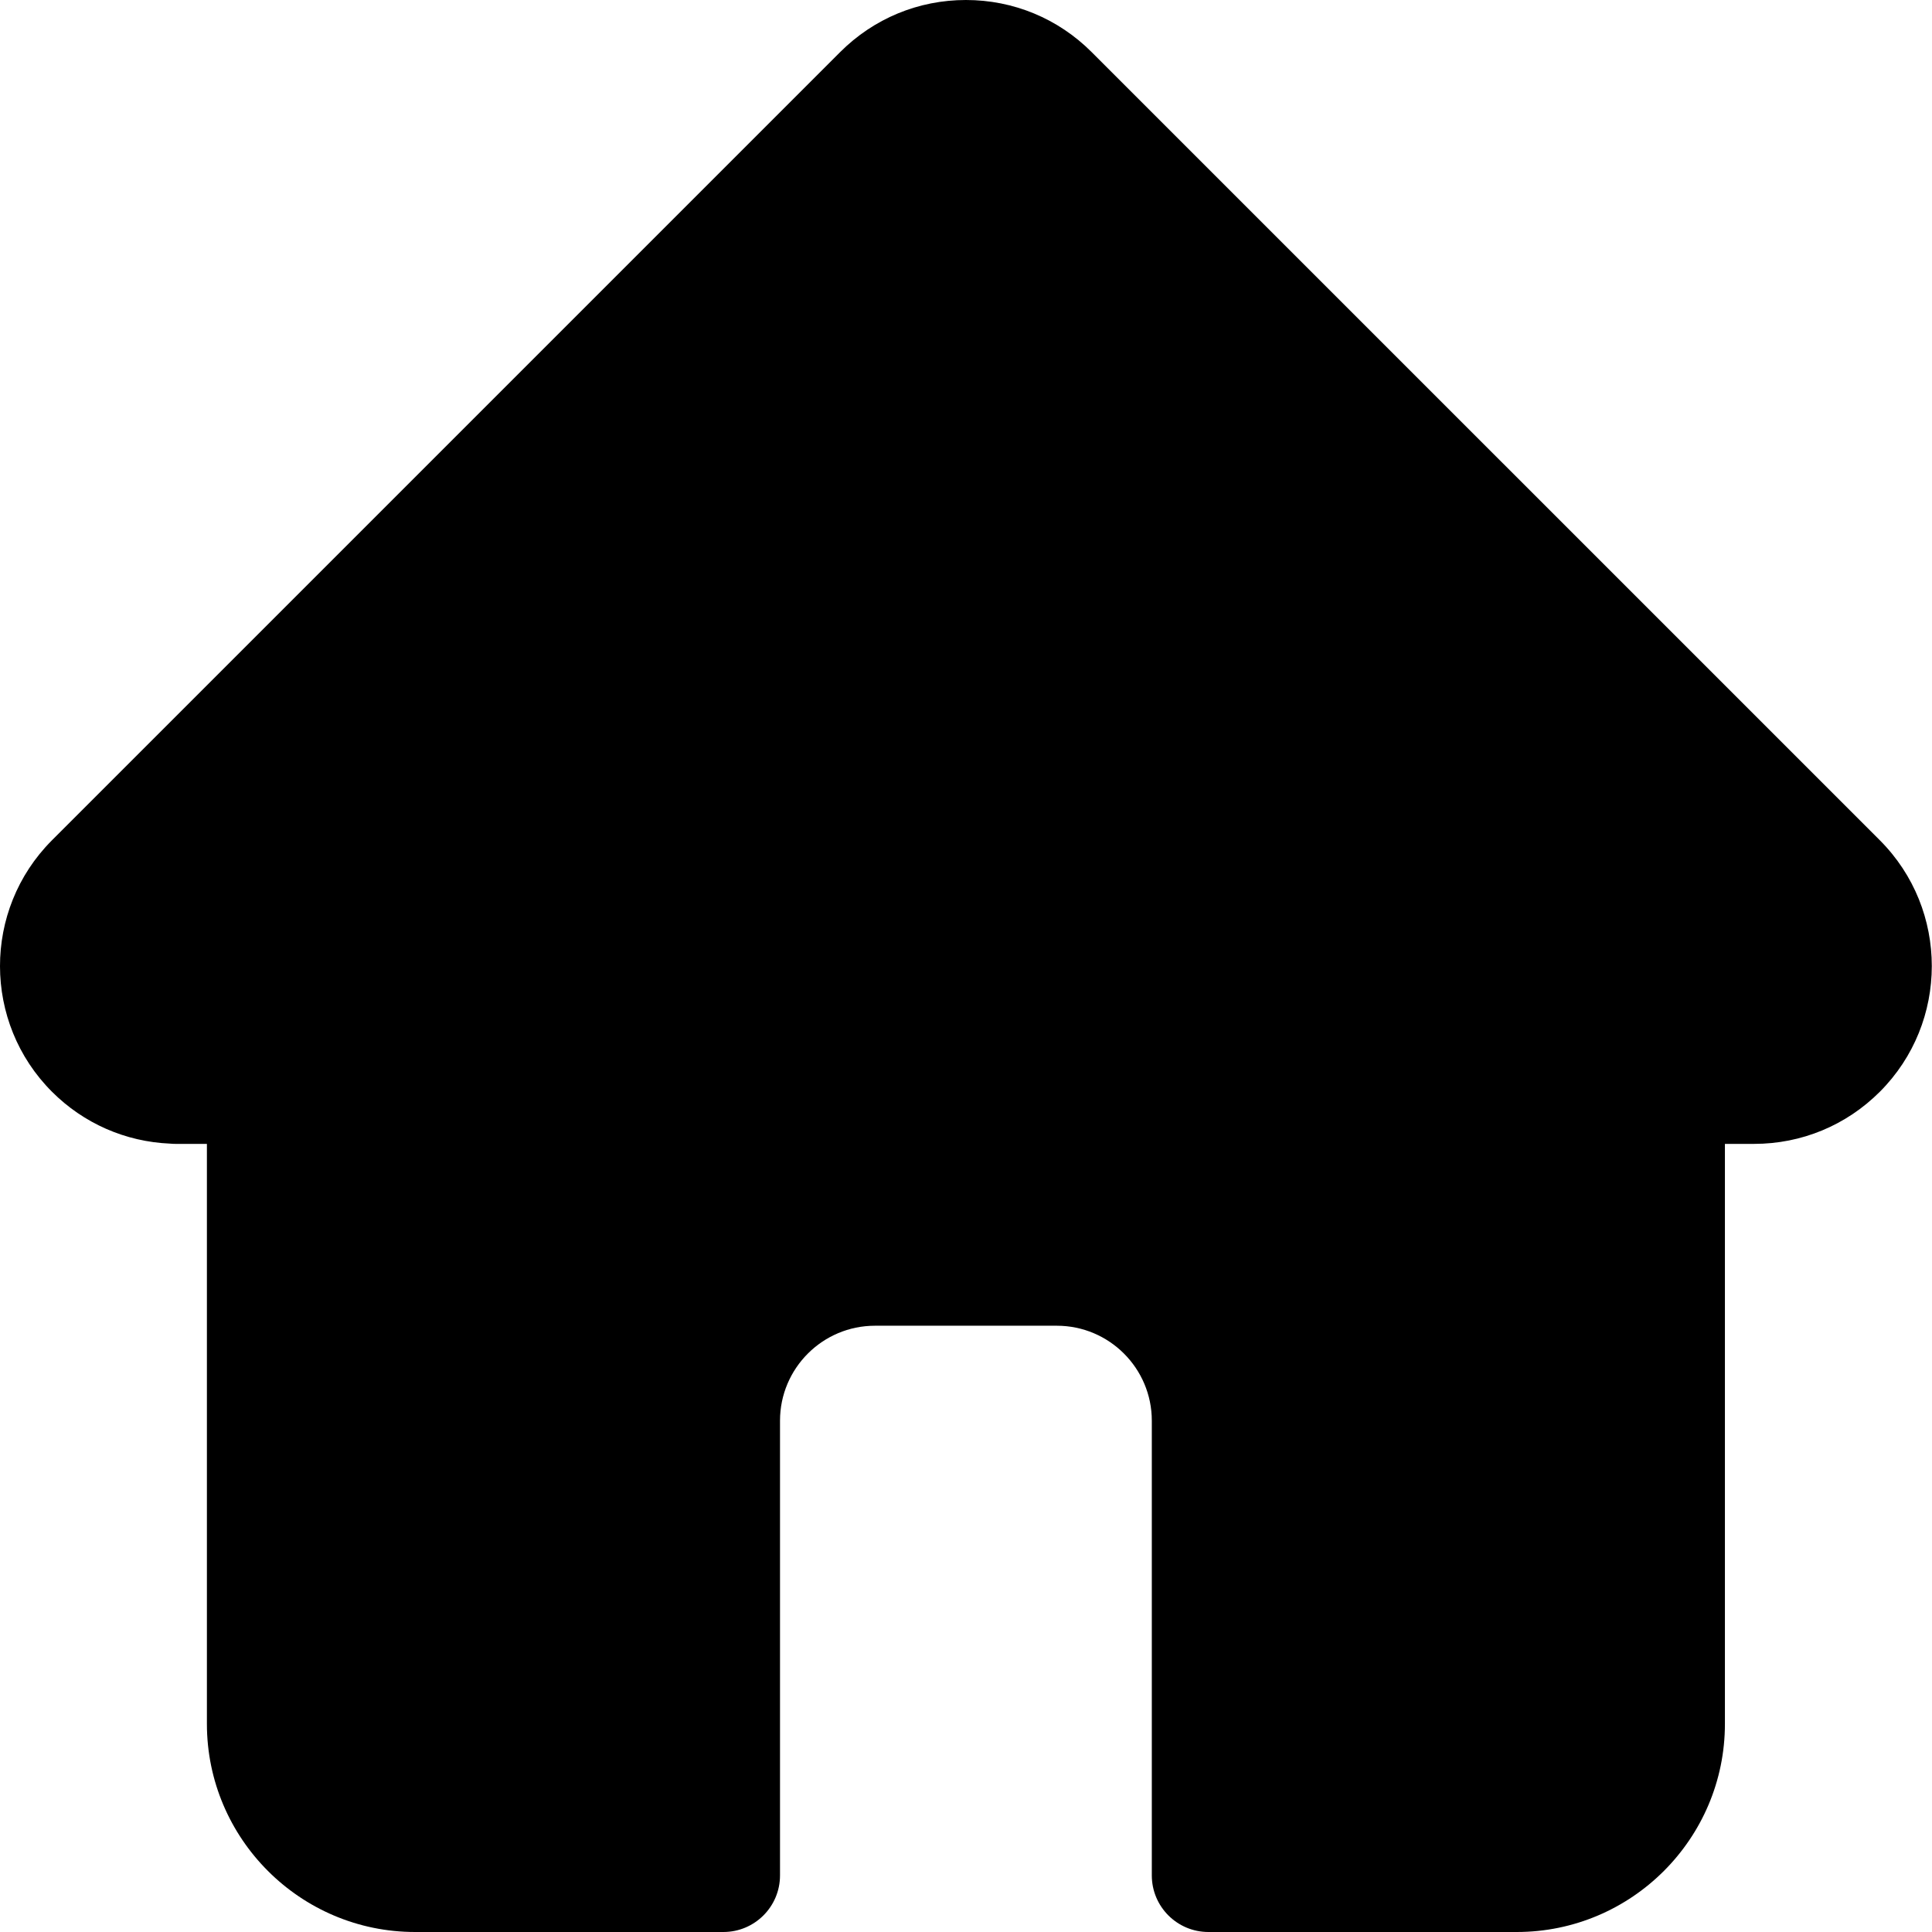
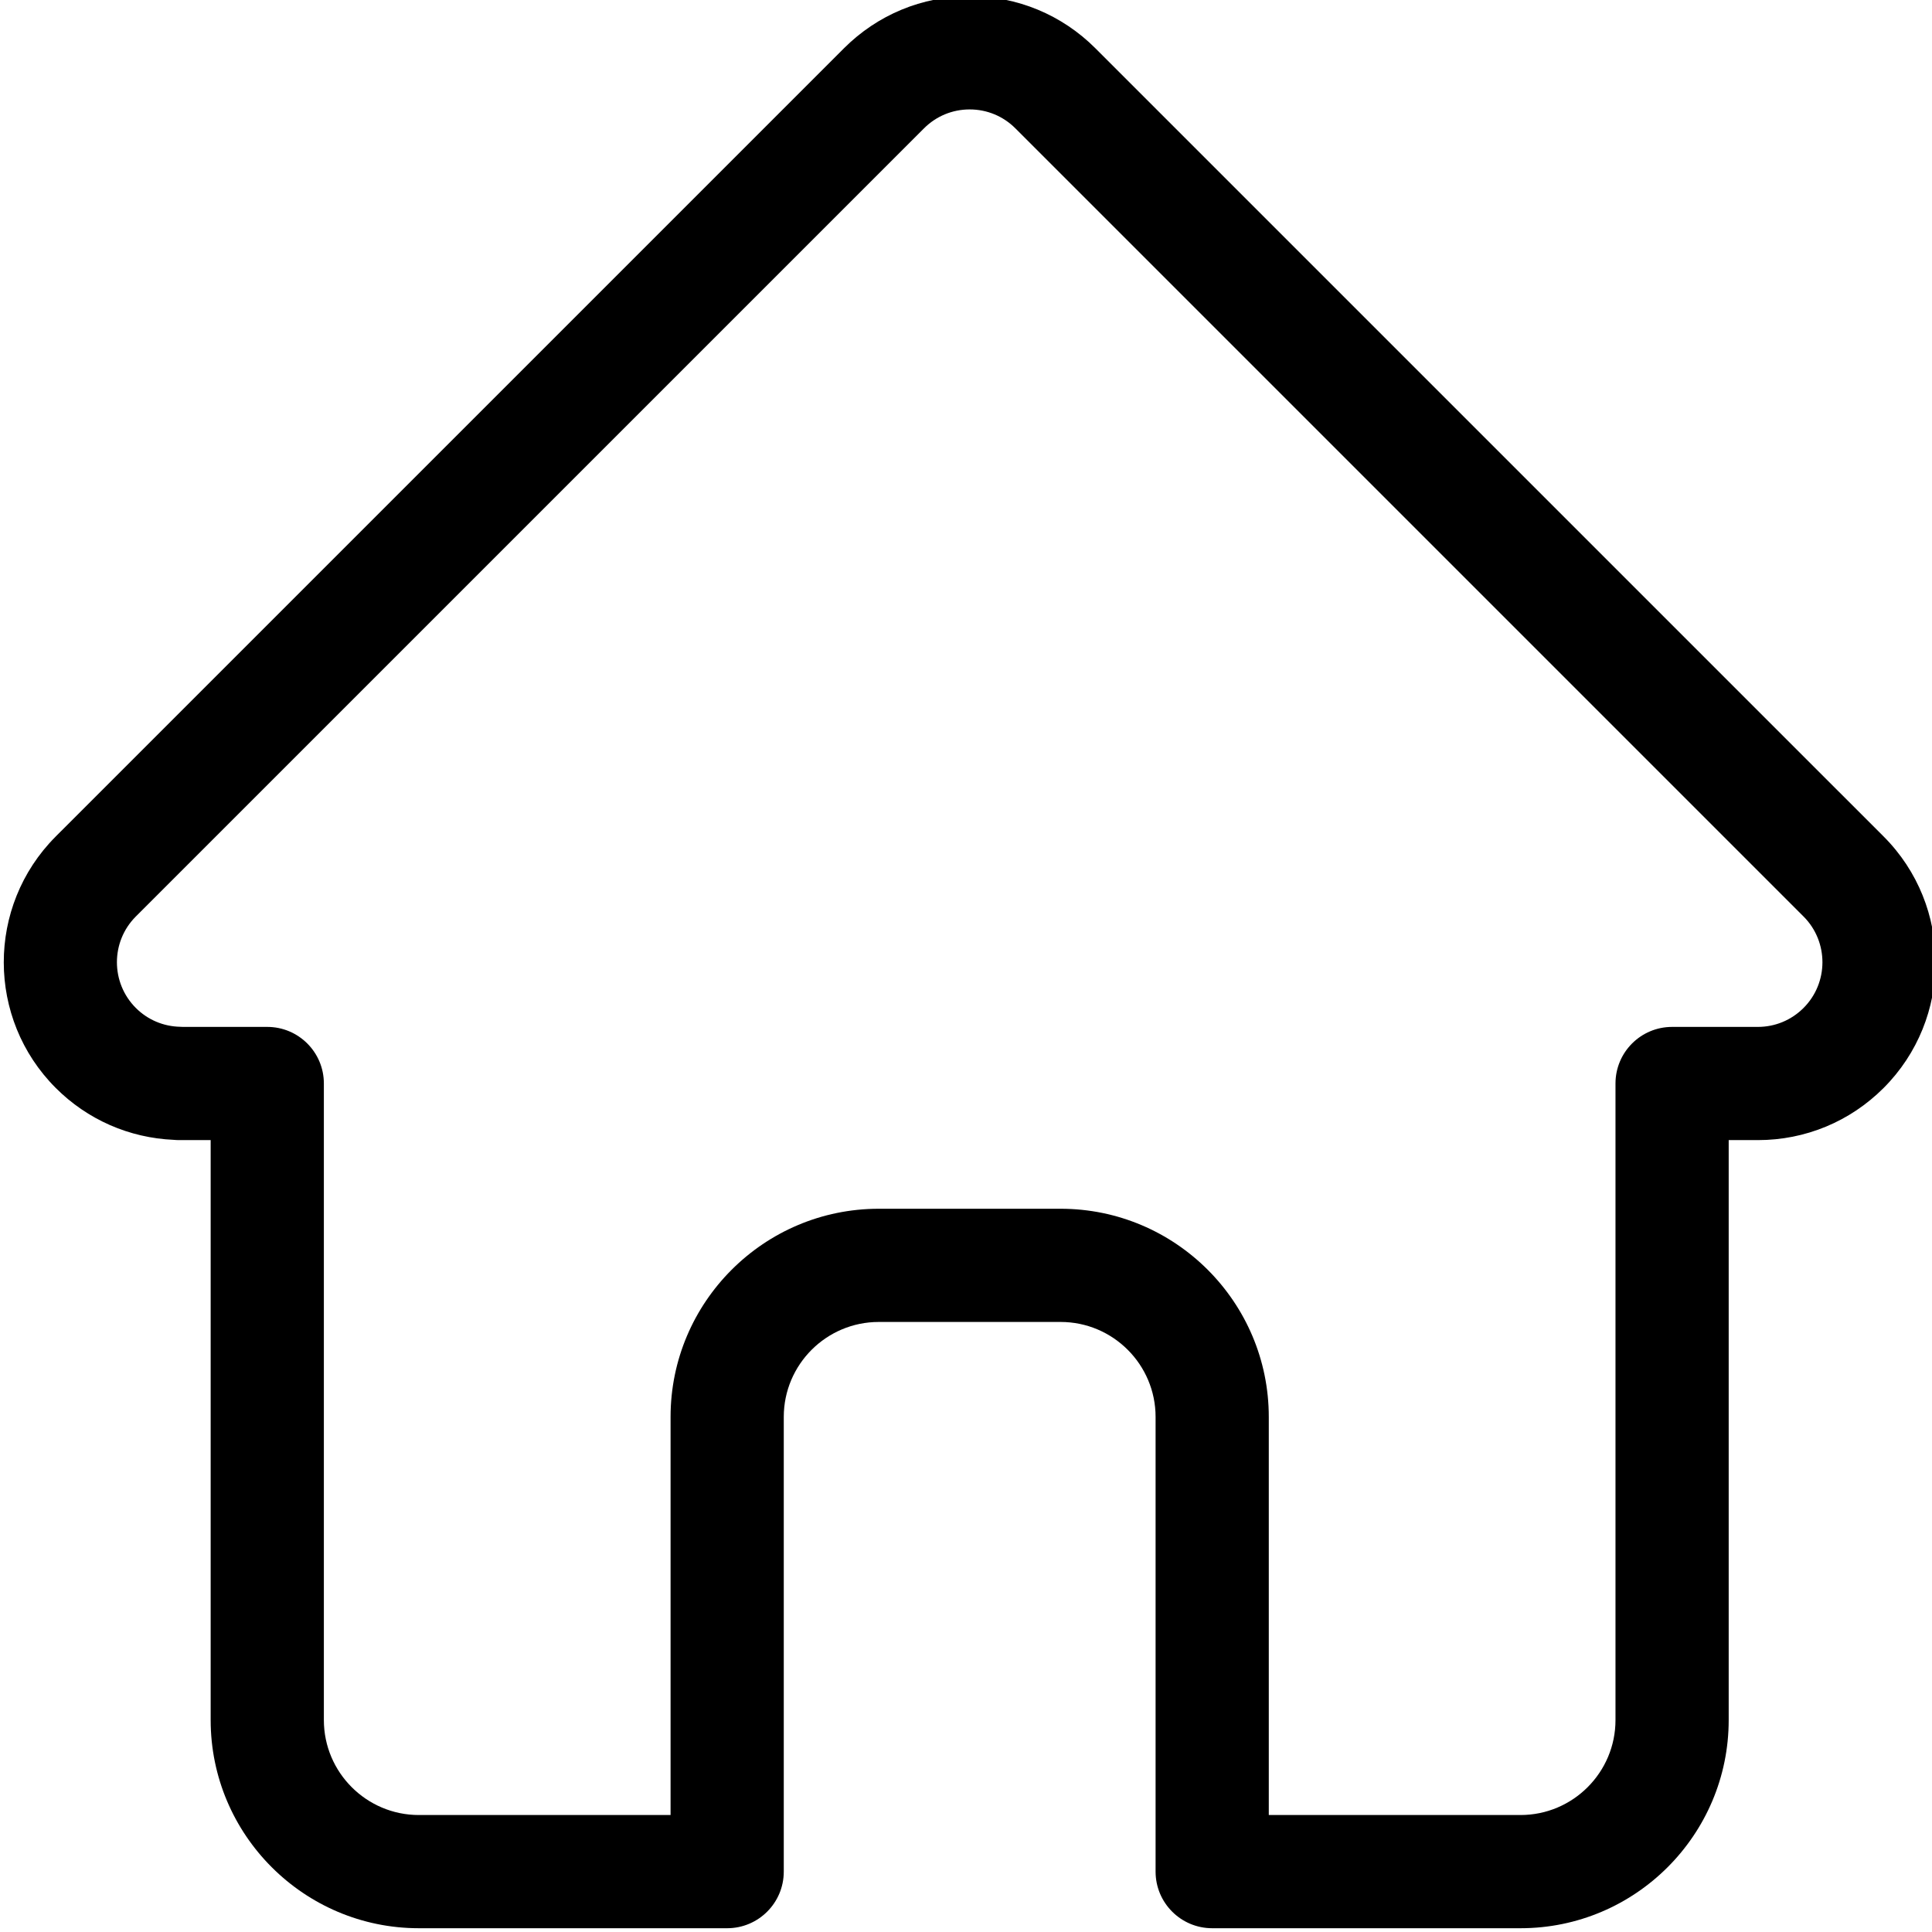
- <svg xmlns="http://www.w3.org/2000/svg" height="512pt" viewBox="0 0 512 512" width="512pt">
-   <path d="m498.195 222.695c-.012-.012-.023-.023-.035-.035l-208.855-208.848c-8.902-8.906-20.738-13.812-33.328-13.812-12.59 0-24.426 4.902-33.332 13.809l-208.746 208.742c-.07.07-.141.145-.211.215-18.281 18.387-18.25 48.219.09 66.559 8.379 8.383 19.445 13.238 31.277 13.746.48.047.965.07 1.453.07h8.324v153.699c0 30.414 24.746 55.16 55.168 55.16h81.711c8.281 0 15-6.715 15-15v-120.5c0-13.879 11.289-25.168 25.168-25.168h48.195c13.879 0 25.168 11.289 25.168 25.168v120.5c0 8.285 6.715 15 15 15h81.711c30.422 0 55.168-24.746 55.168-55.16v-153.699h7.719c12.586 0 24.422-4.902 33.332-13.809 18.359-18.371 18.367-48.254.023-66.637zm0 0" />
+ <svg xmlns="http://www.w3.org/2000/svg" height="511pt" viewBox="0 1 511 511.999" width="511pt">
+   <path d="m498.699 222.695c-.016-.012-.027-.027-.039-.039l-208.855-208.848c-8.902-8.906-20.738-13.809-33.328-13.809-12.59 0-24.426 4.902-33.332 13.809l-208.746 208.742c-.07.07-.145.145-.211.215-18.281 18.387-18.25 48.219.09 66.559 8.379 8.383 19.441 13.234 31.273 13.746.484.047.969.07 1.457.07h8.32v153.695c0 30.418 24.75 55.164 55.168 55.164h81.711c8.285 0 15-6.719 15-15v-120.5c0-13.879 11.293-25.168 25.172-25.168h48.195c13.879 0 25.168 11.289 25.168 25.168v120.5c0 8.281 6.715 15 15 15h81.711c30.422 0 55.168-24.746 55.168-55.164v-153.695h7.719c12.586 0 24.422-4.902 33.332-13.812 18.359-18.367 18.367-48.254.027-66.633zm-21.242 45.422c-3.238 3.238-7.543 5.023-12.117 5.023h-22.719c-8.285 0-15 6.715-15 15v168.695c0 13.875-11.289 25.164-25.168 25.164h-66.711v-105.5c0-30.418-24.746-55.168-55.168-55.168h-48.195c-30.422 0-55.172 24.75-55.172 55.168v105.5h-66.711c-13.875 0-25.168-11.289-25.168-25.164v-168.695c0-8.285-6.715-15-15-15h-22.328c-.234-.016-.465-.027-.703-.031-4.469-.078-8.66-1.852-11.801-4.996-6.68-6.68-6.68-17.551 0-24.234.004 0 .004-.004.008-.008l.012-.012 208.848-208.84c3.234-3.238 7.535-5.02 12.113-5.02 4.574 0 8.875 1.781 12.113 5.02l208.801 208.797c.031.031.066.062.098.094 6.645 6.691 6.633 17.539-.031 24.207zm0 0" />
</svg>
